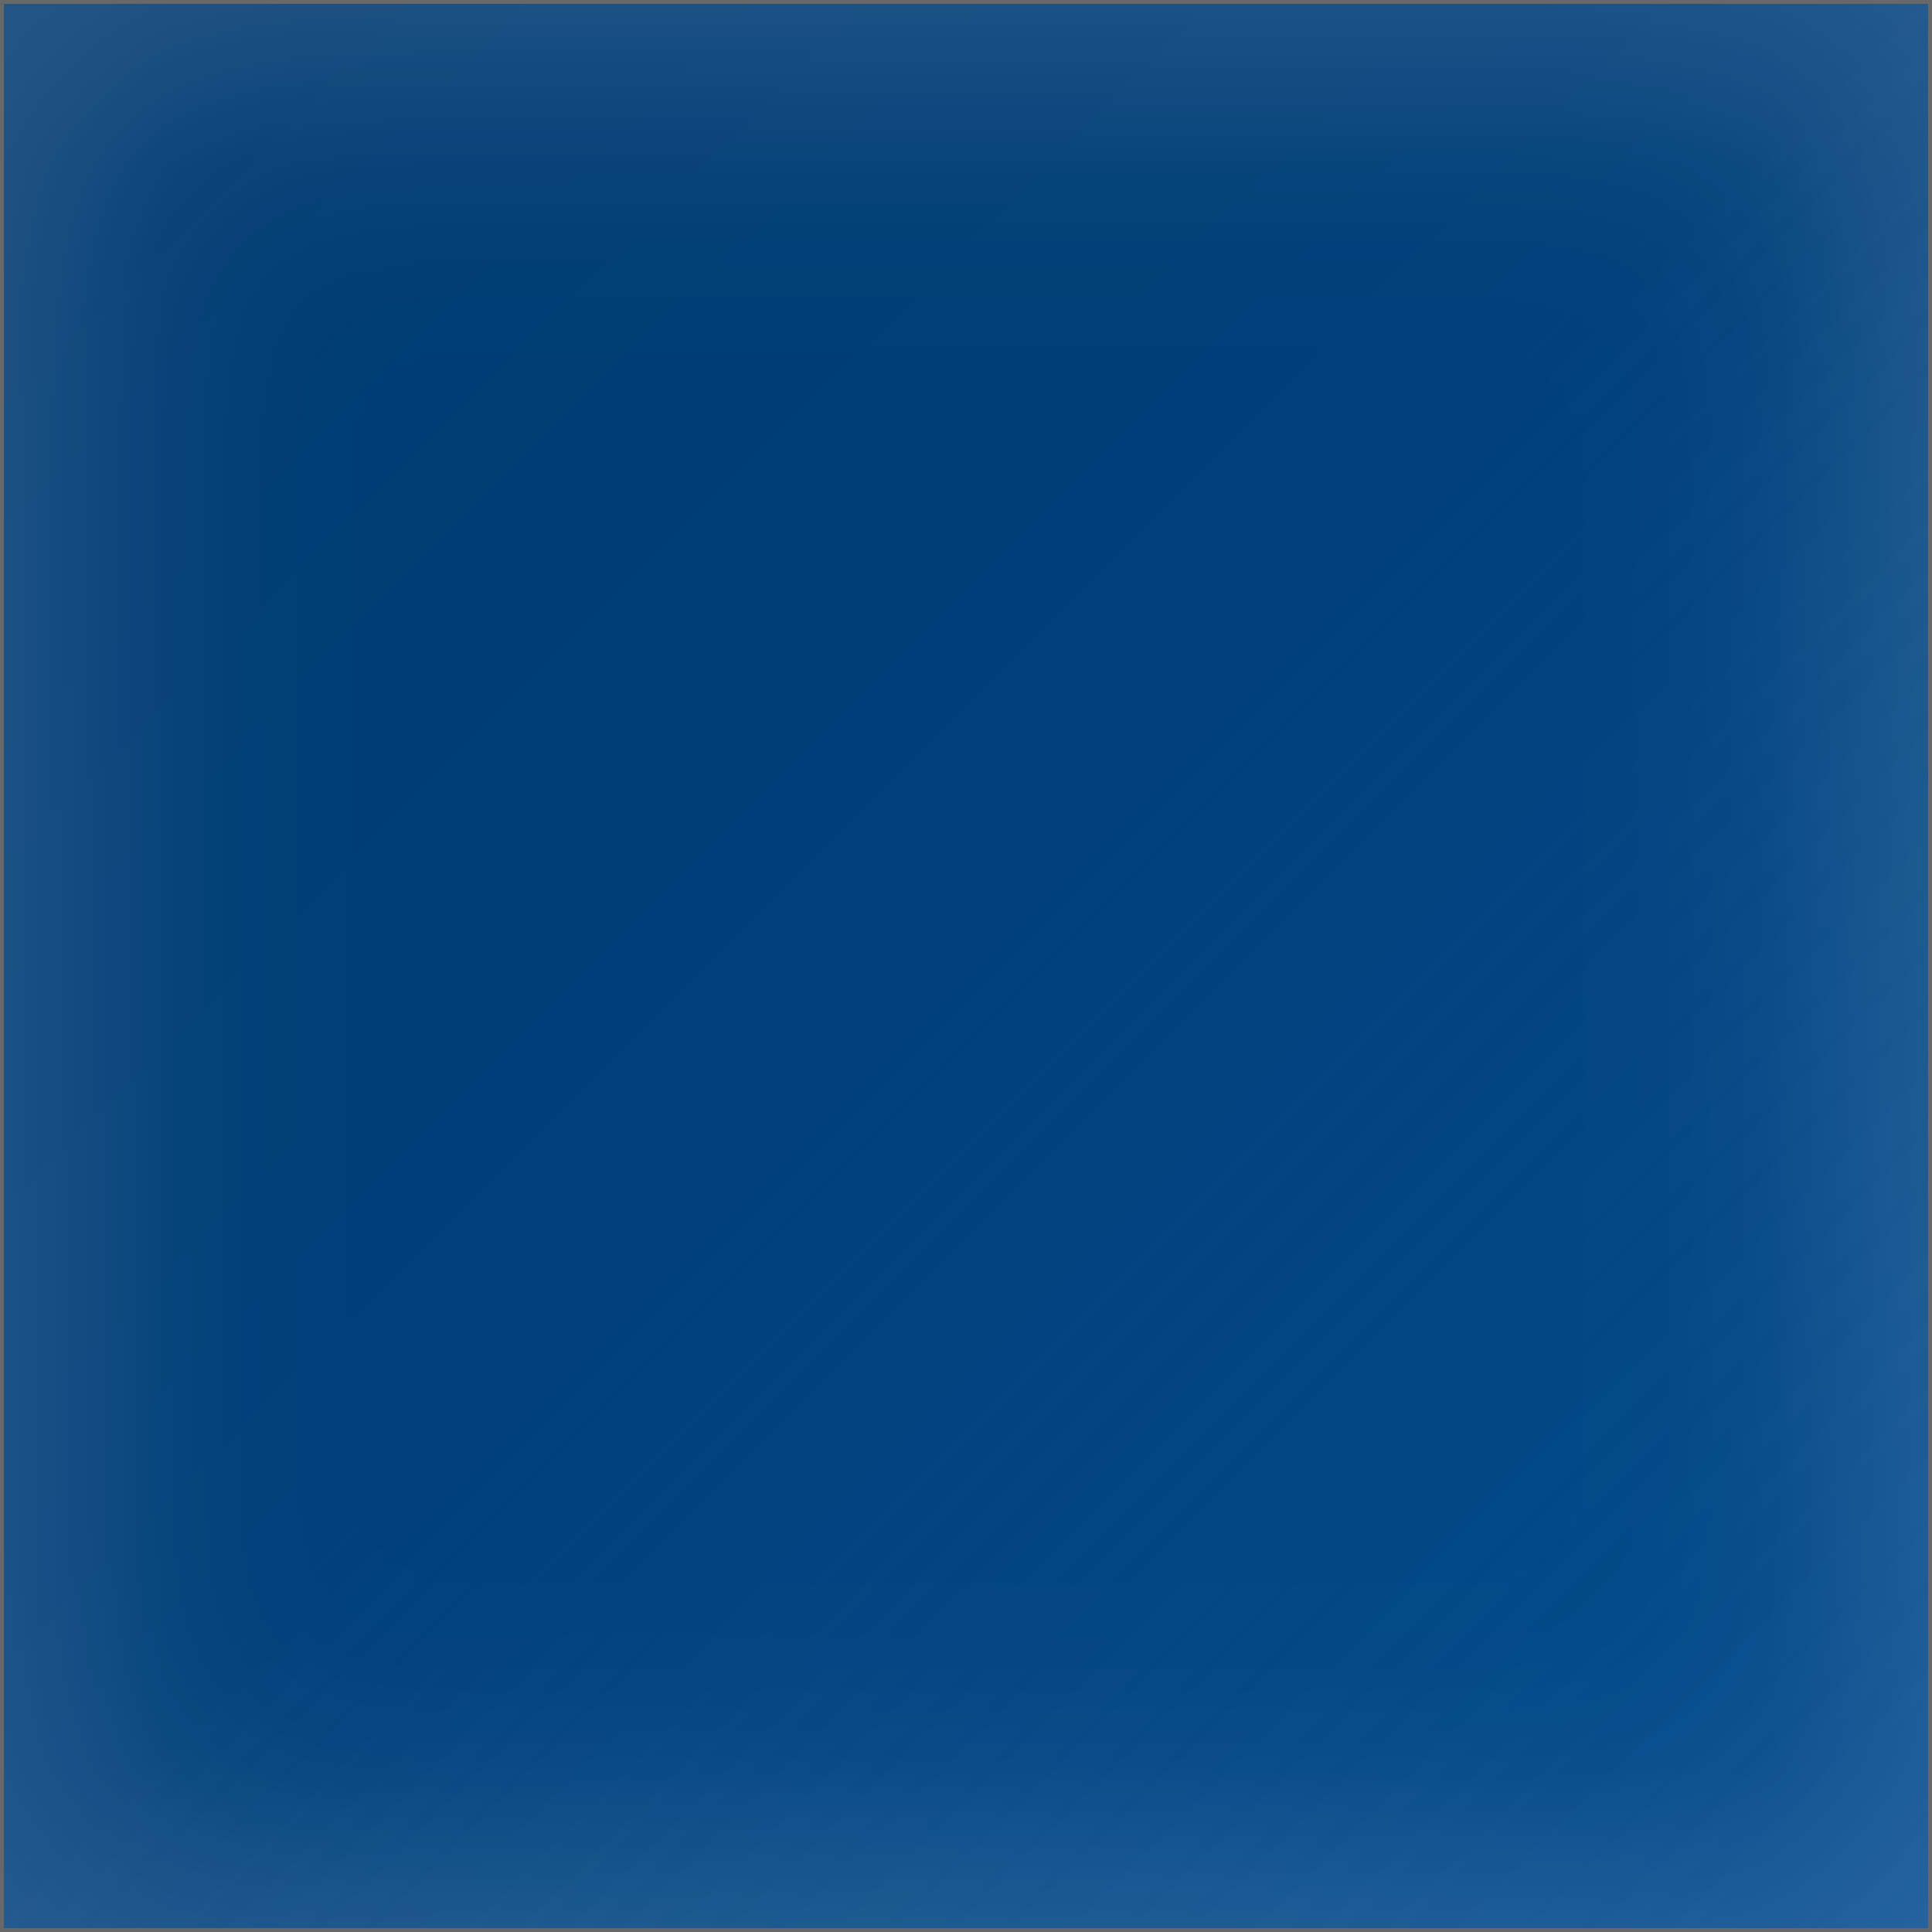
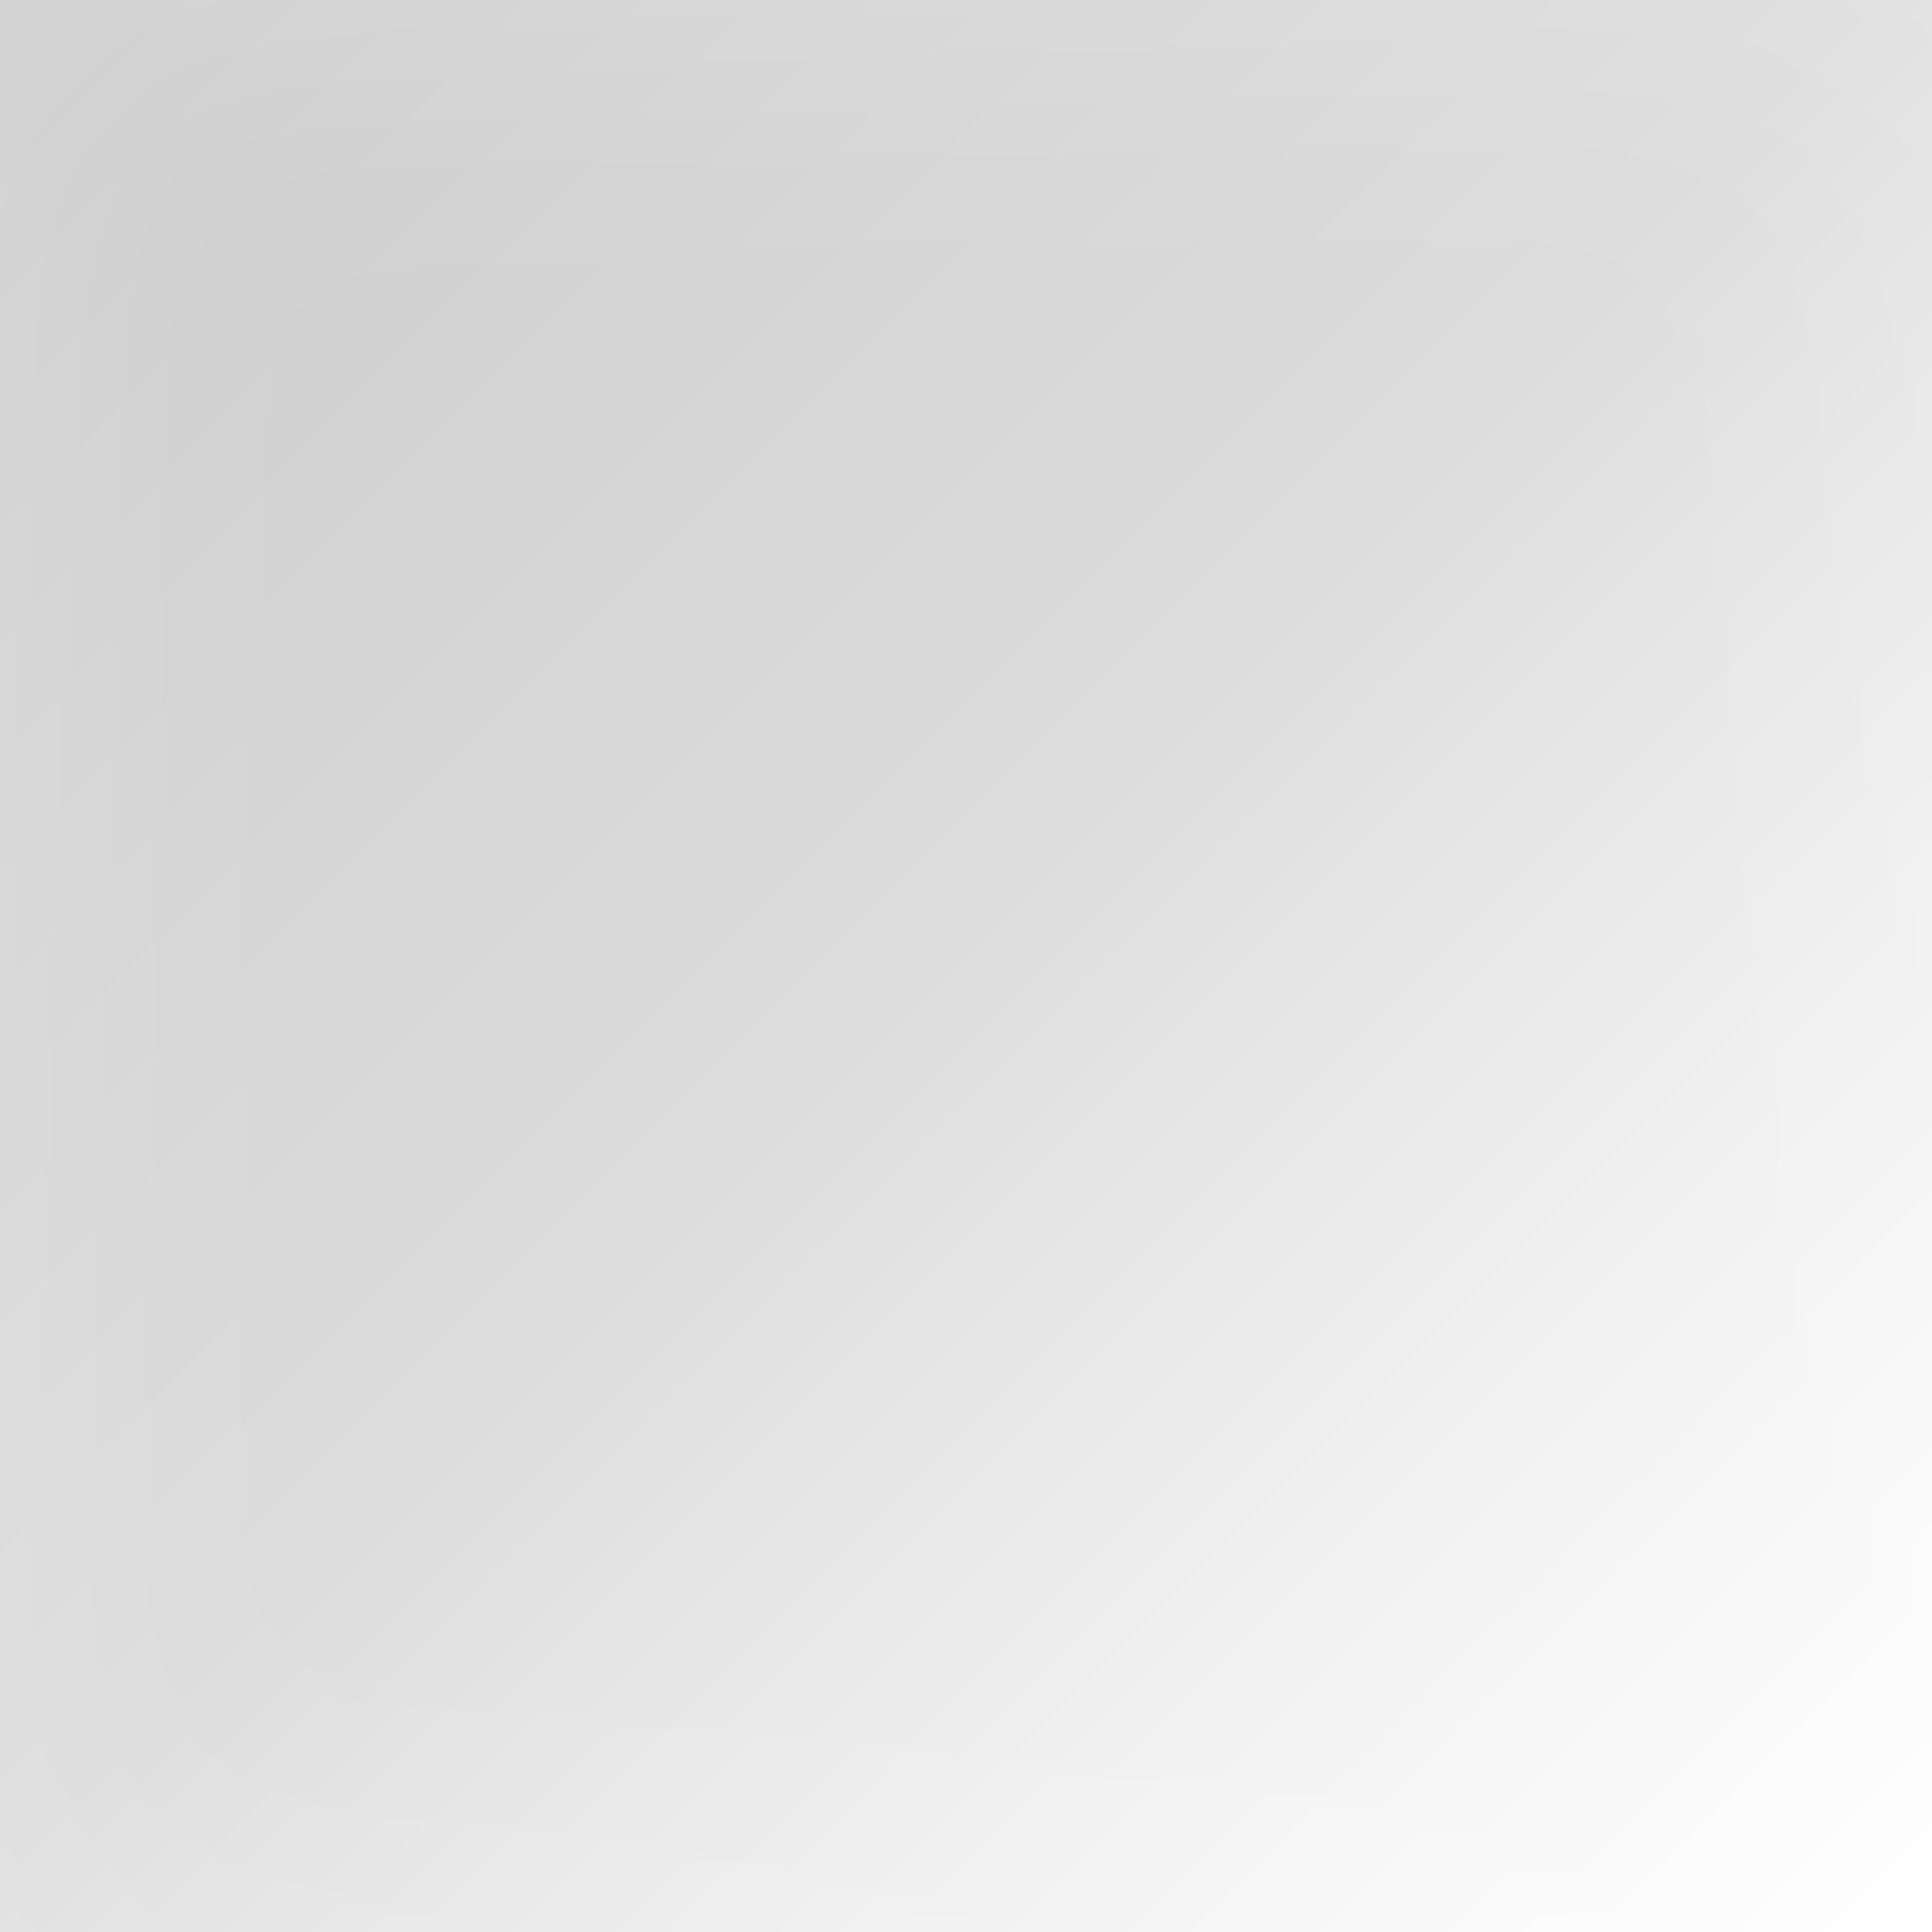
<svg xmlns="http://www.w3.org/2000/svg" xmlns:xlink="http://www.w3.org/1999/xlink" width="500px" height="500px" viewBox="0 0 500 500" version="1.1">
  <defs>
    <linearGradient x1="100%" y1="100%" x2="0%" y2="0%" id="linearGradient-1">
      <stop stop-color="#ADADAD" stop-opacity="0" offset="0%" />
      <stop stop-color="#FFFFFF" stop-opacity="0.136" offset="51.45%" />
      <stop stop-color="#FFFFFF" stop-opacity="0.201" offset="100%" />
    </linearGradient>
    <rect id="path-2" x="0" y="0" width="500" height="500" />
    <filter x="-9.0%" y="-9.0%" width="118.0%" height="118.0%" filterUnits="objectBoundingBox" id="filter-3">
      <feGaussianBlur stdDeviation="45" in="SourceAlpha" result="shadowBlurInner1" />
      <feOffset dx="0" dy="0" in="shadowBlurInner1" result="shadowOffsetInner1" />
      <feComposite in="shadowOffsetInner1" in2="SourceAlpha" operator="arithmetic" k2="-1" k3="1" result="shadowInnerInner1" />
      <feColorMatrix values="0 0 0 0 0   0 0 0 0 0   0 0 0 0 0  0 0 0 0.156 0" type="matrix" in="shadowInnerInner1" />
    </filter>
  </defs>
  <g id="Page-1" stroke="none" stroke-width="1" fill="none" fill-rule="evenodd">
    <g id="board-square" style="mix-blend-mode: difference;">
-       <use fill="#FFB672" fill-rule="evenodd" xlink:href="#path-2" />
      <use fill="url(#linearGradient-1)" fill-rule="evenodd" xlink:href="#path-2" />
      <use fill="black" fill-opacity="1" filter="url(#filter-3)" xlink:href="#path-2" />
-       <rect stroke="#979797" stroke-width="1" stroke-linejoin="square" x="0.5" y="0.5" width="499" height="499" />
    </g>
  </g>
</svg>
